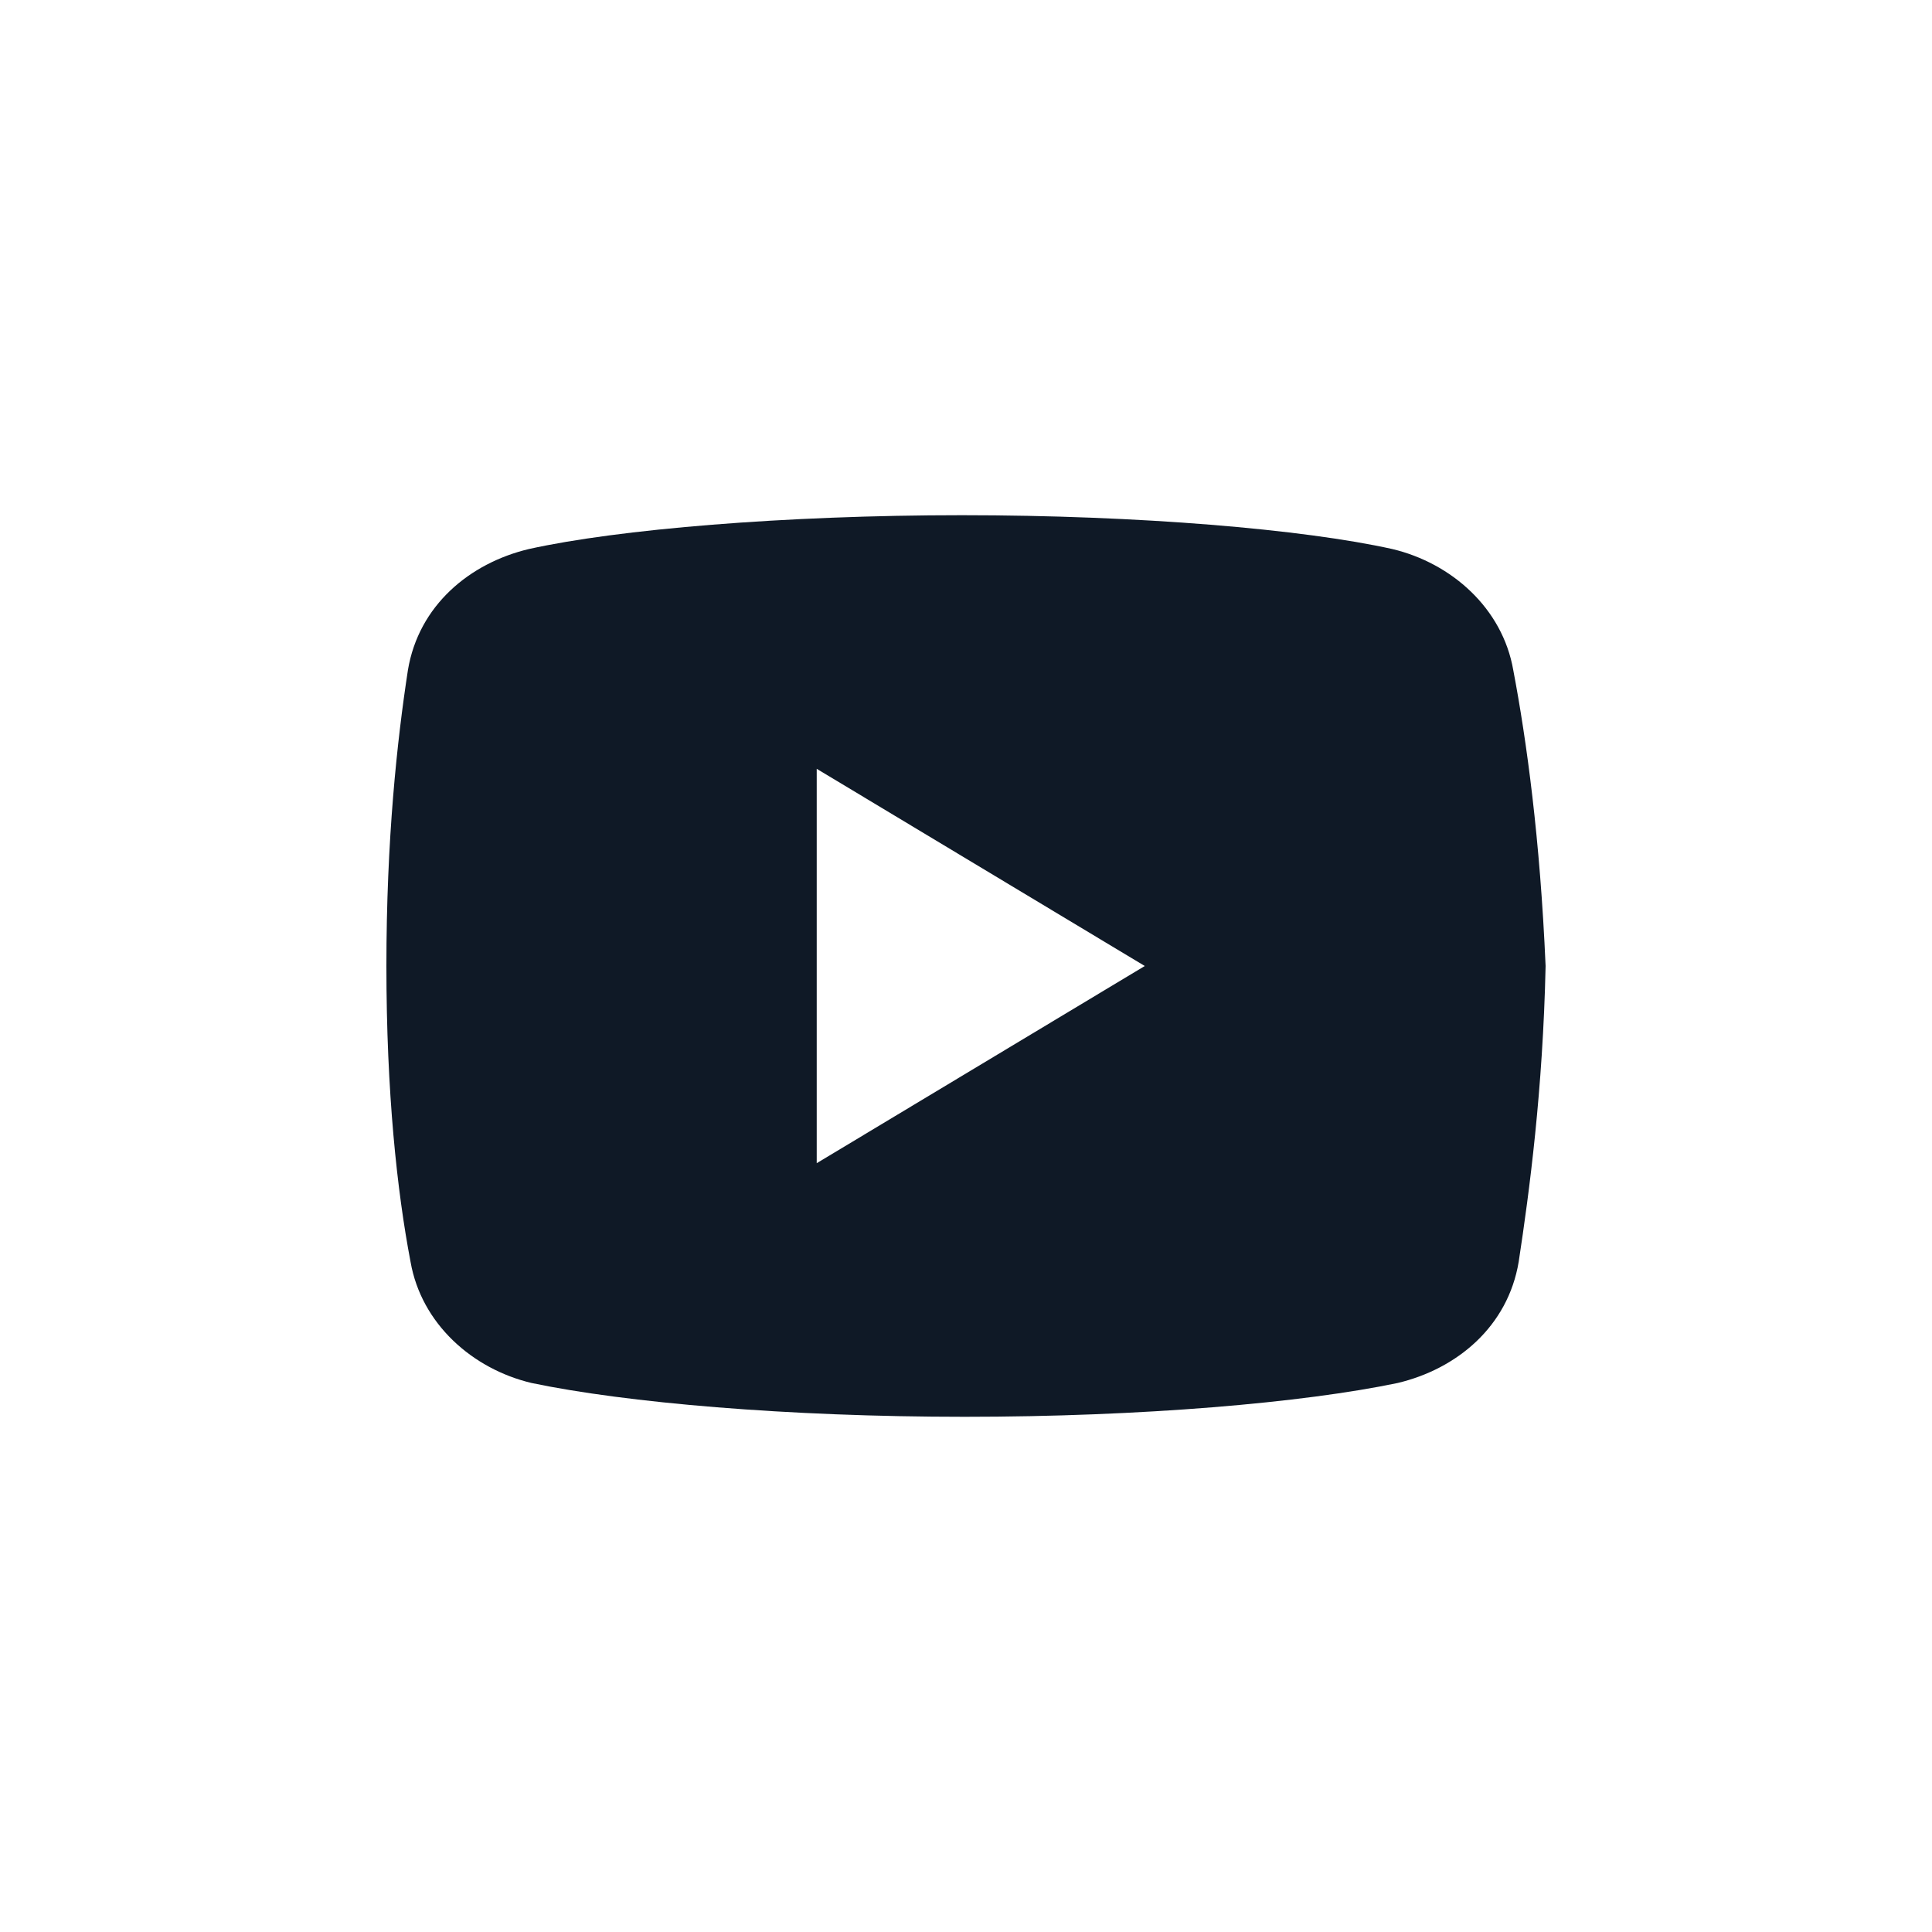
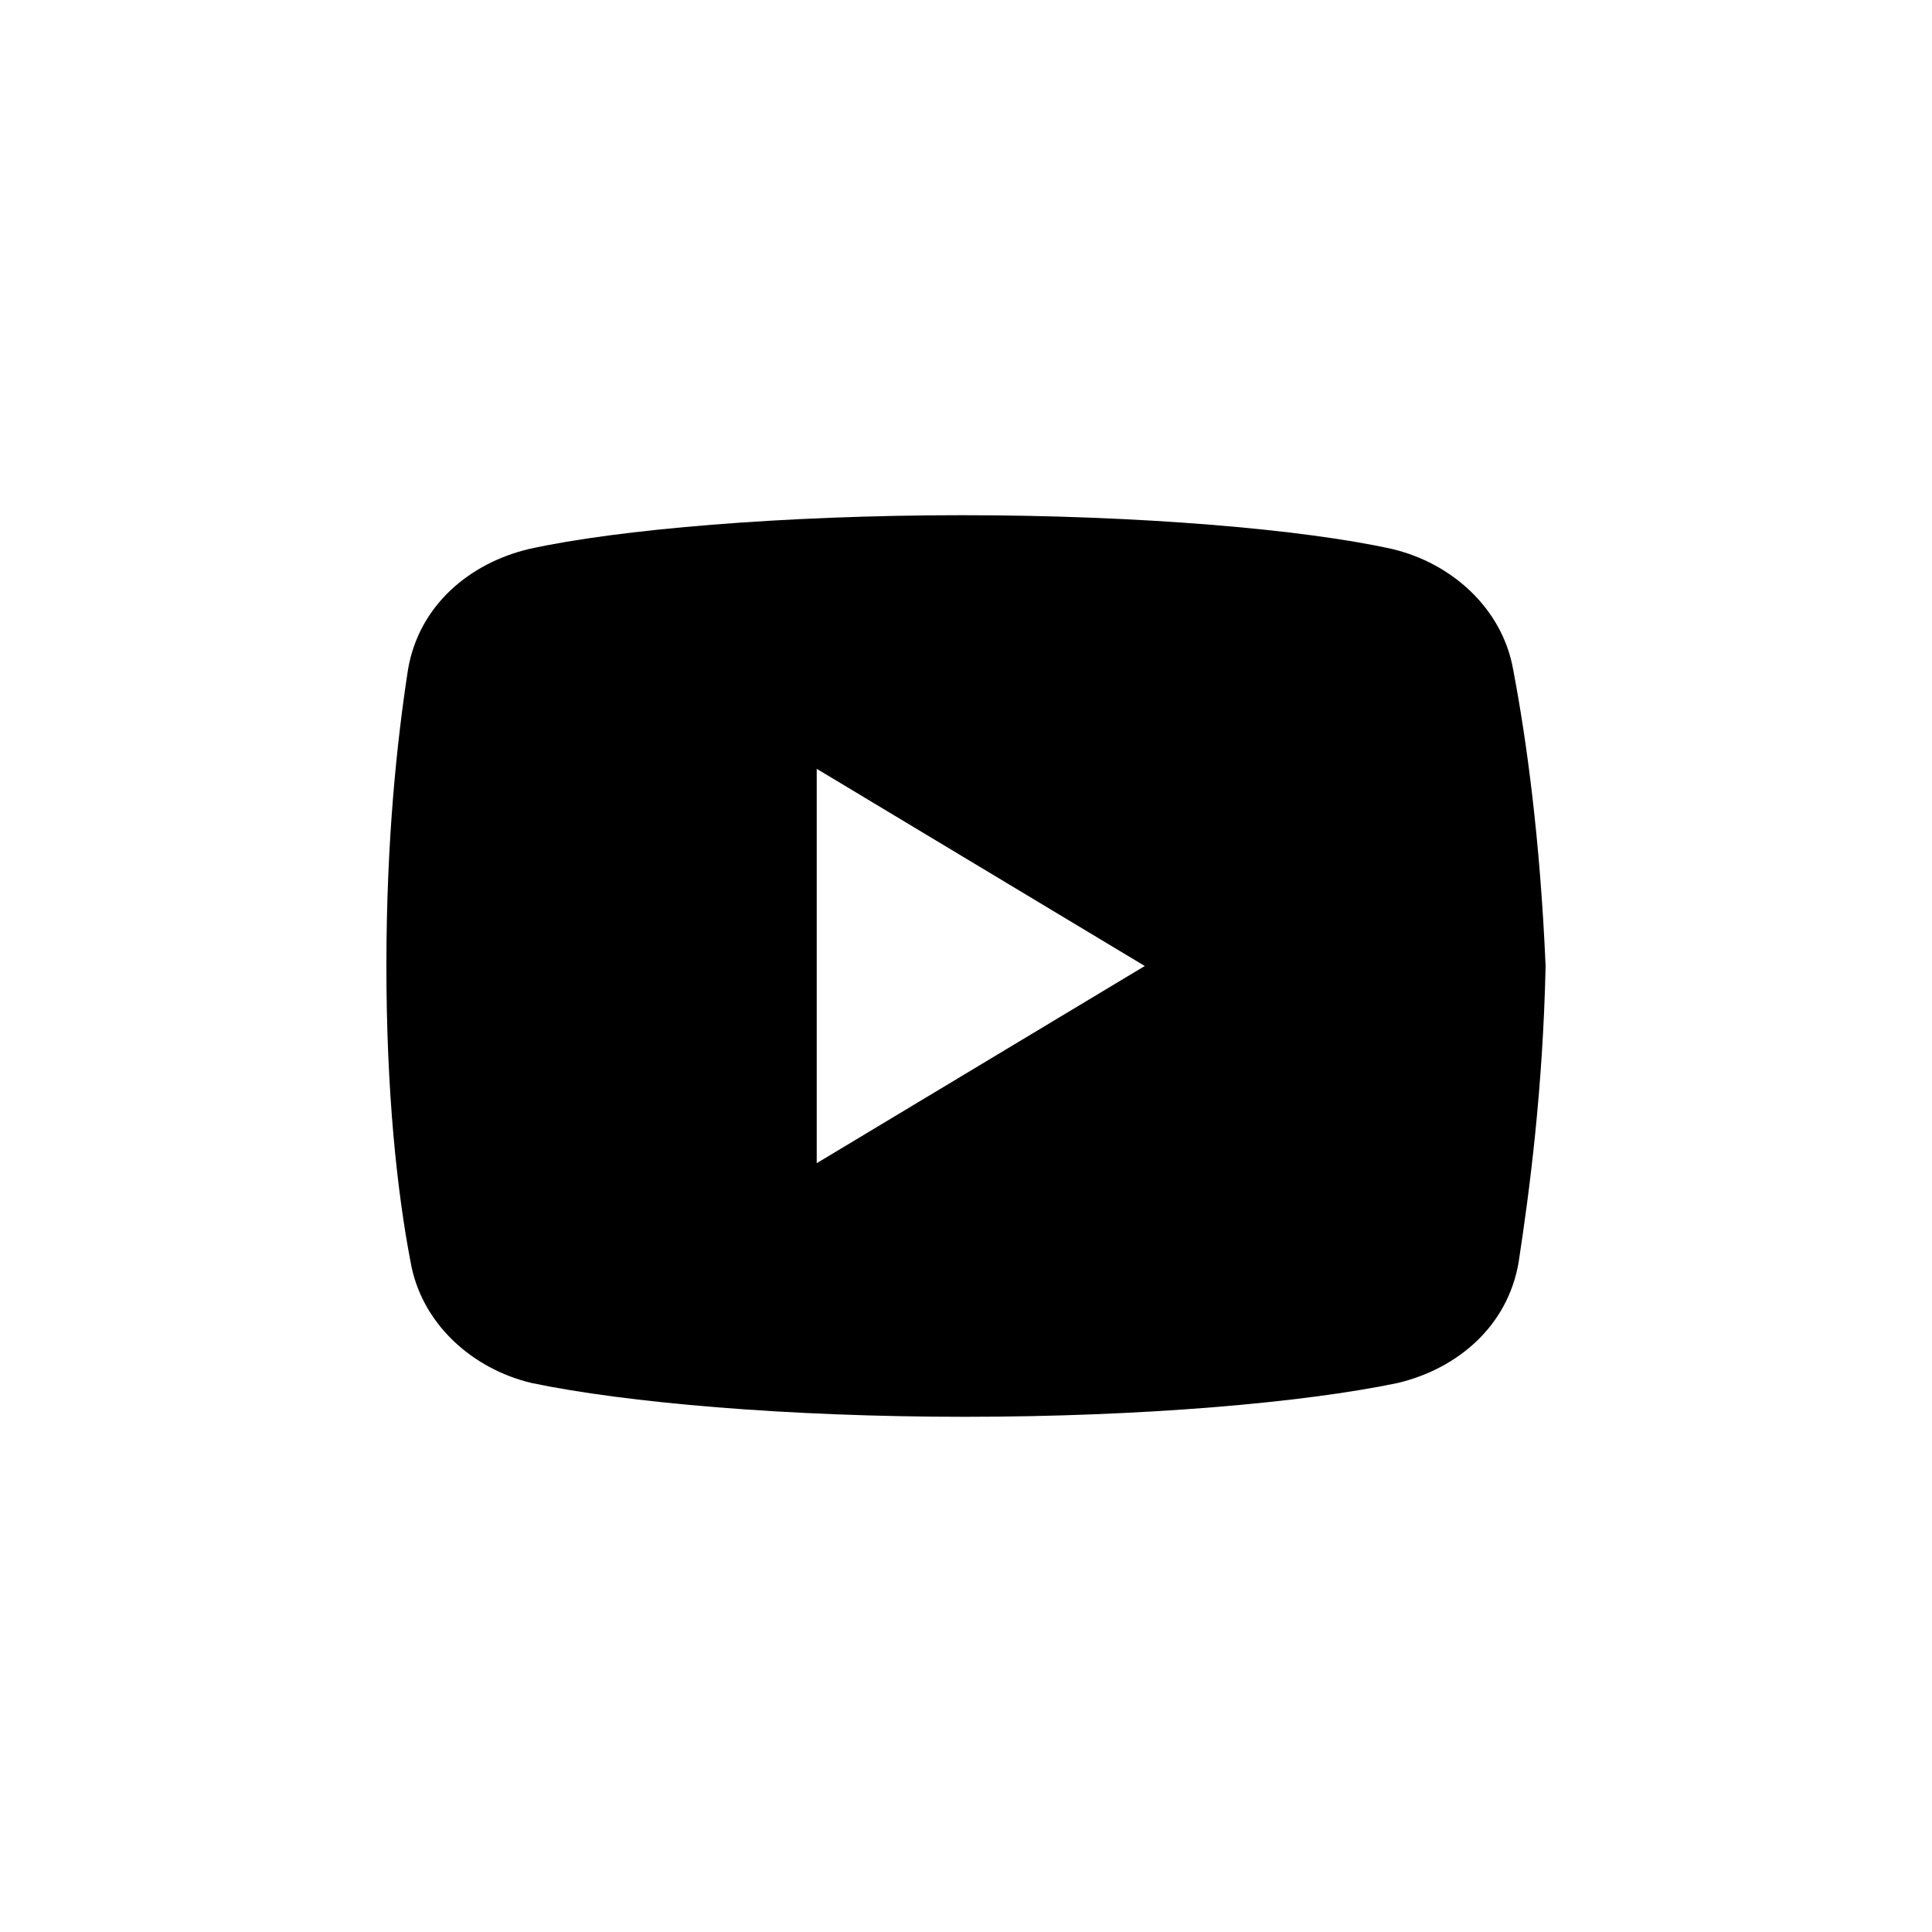
- <svg xmlns="http://www.w3.org/2000/svg" width="30" height="30" viewBox="0 0 30 30" fill="none">
-   <path d="M23.498 10.406C23.331 9.444 22.538 8.743 21.618 8.525C20.241 8.219 17.693 8 14.936 8C12.181 8 9.592 8.219 8.214 8.525C7.295 8.743 6.501 9.4 6.334 10.406C6.166 11.5 6 13.031 6 15C6 16.969 6.166 18.5 6.375 19.594C6.543 20.556 7.336 21.257 8.254 21.475C9.716 21.781 12.222 22 14.979 22C17.736 22 20.241 21.781 21.703 21.475C22.622 21.257 23.414 20.6 23.582 19.594C23.749 18.5 23.958 16.924 24 15C23.915 13.031 23.706 11.5 23.498 10.406ZM12.682 18.062V11.938L17.776 15L12.682 18.062Z" fill="#0F1926" />
+ <svg xmlns="http://www.w3.org/2000/svg" width="30" height="30" viewBox="0 0 30 30">
+   <path d="M23.498 10.406C23.331 9.444 22.538 8.743 21.618 8.525C20.241 8.219 17.693 8 14.936 8C12.181 8 9.592 8.219 8.214 8.525C7.295 8.743 6.501 9.4 6.334 10.406C6.166 11.5 6 13.031 6 15C6 16.969 6.166 18.5 6.375 19.594C6.543 20.556 7.336 21.257 8.254 21.475C9.716 21.781 12.222 22 14.979 22C17.736 22 20.241 21.781 21.703 21.475C22.622 21.257 23.414 20.6 23.582 19.594C23.749 18.5 23.958 16.924 24 15C23.915 13.031 23.706 11.5 23.498 10.406ZM12.682 18.062V11.938L17.776 15L12.682 18.062Z" />
</svg>
